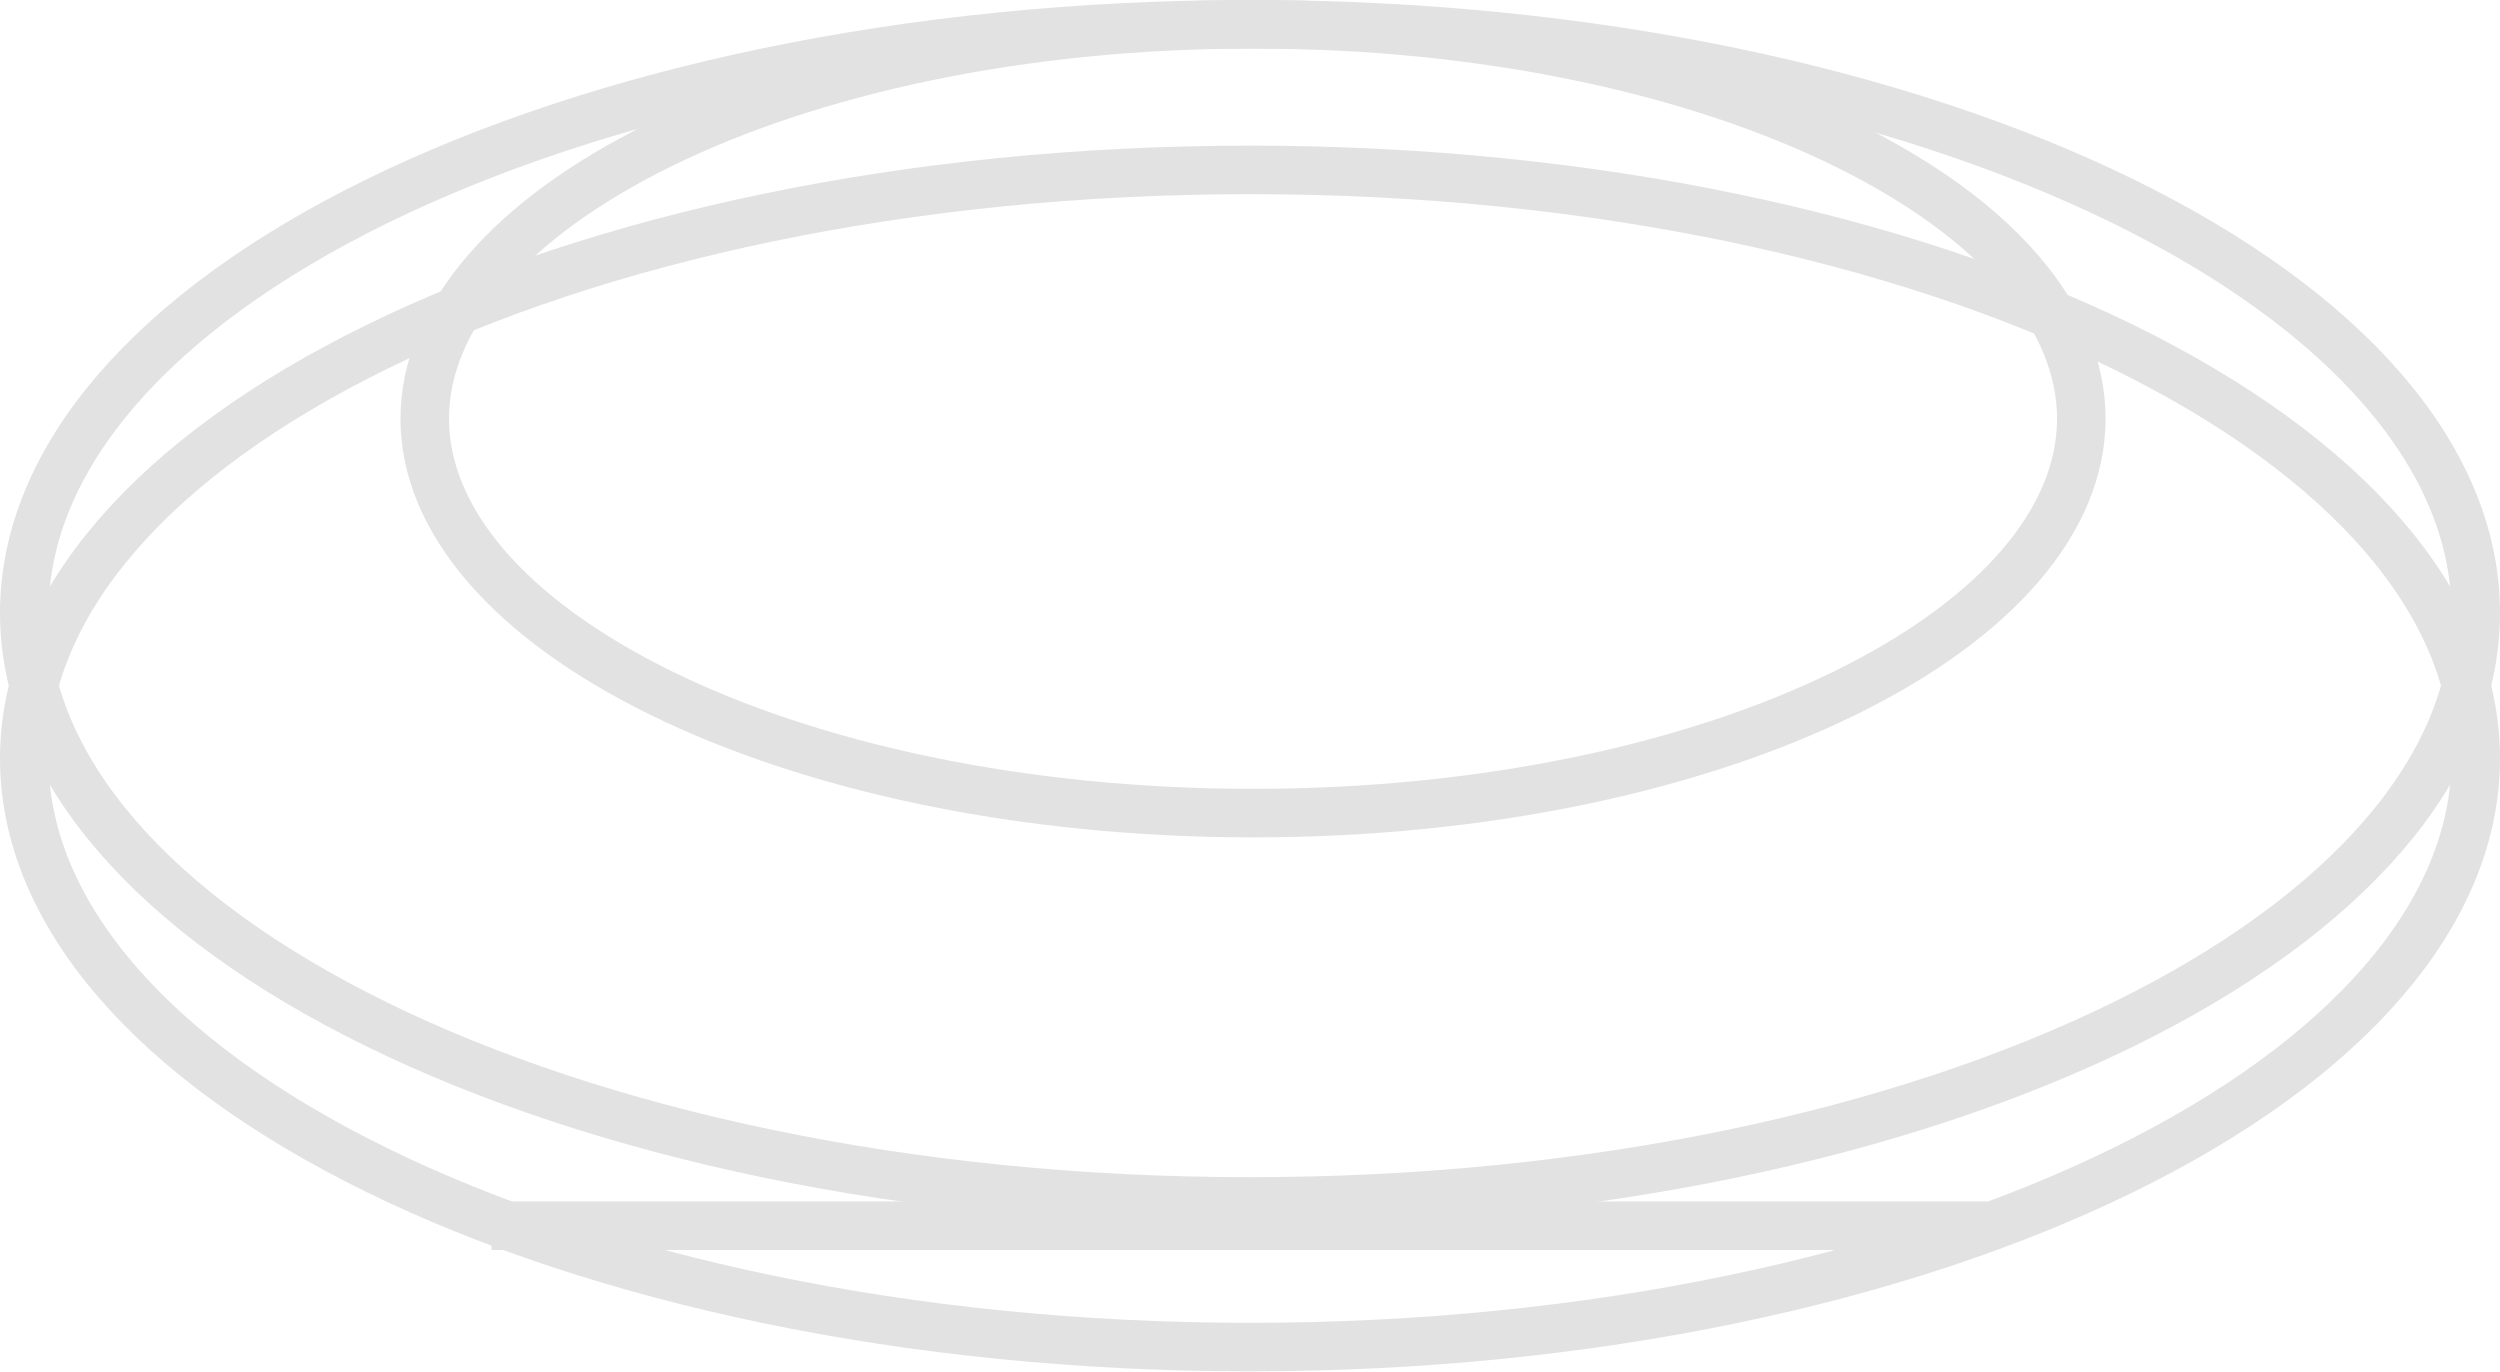
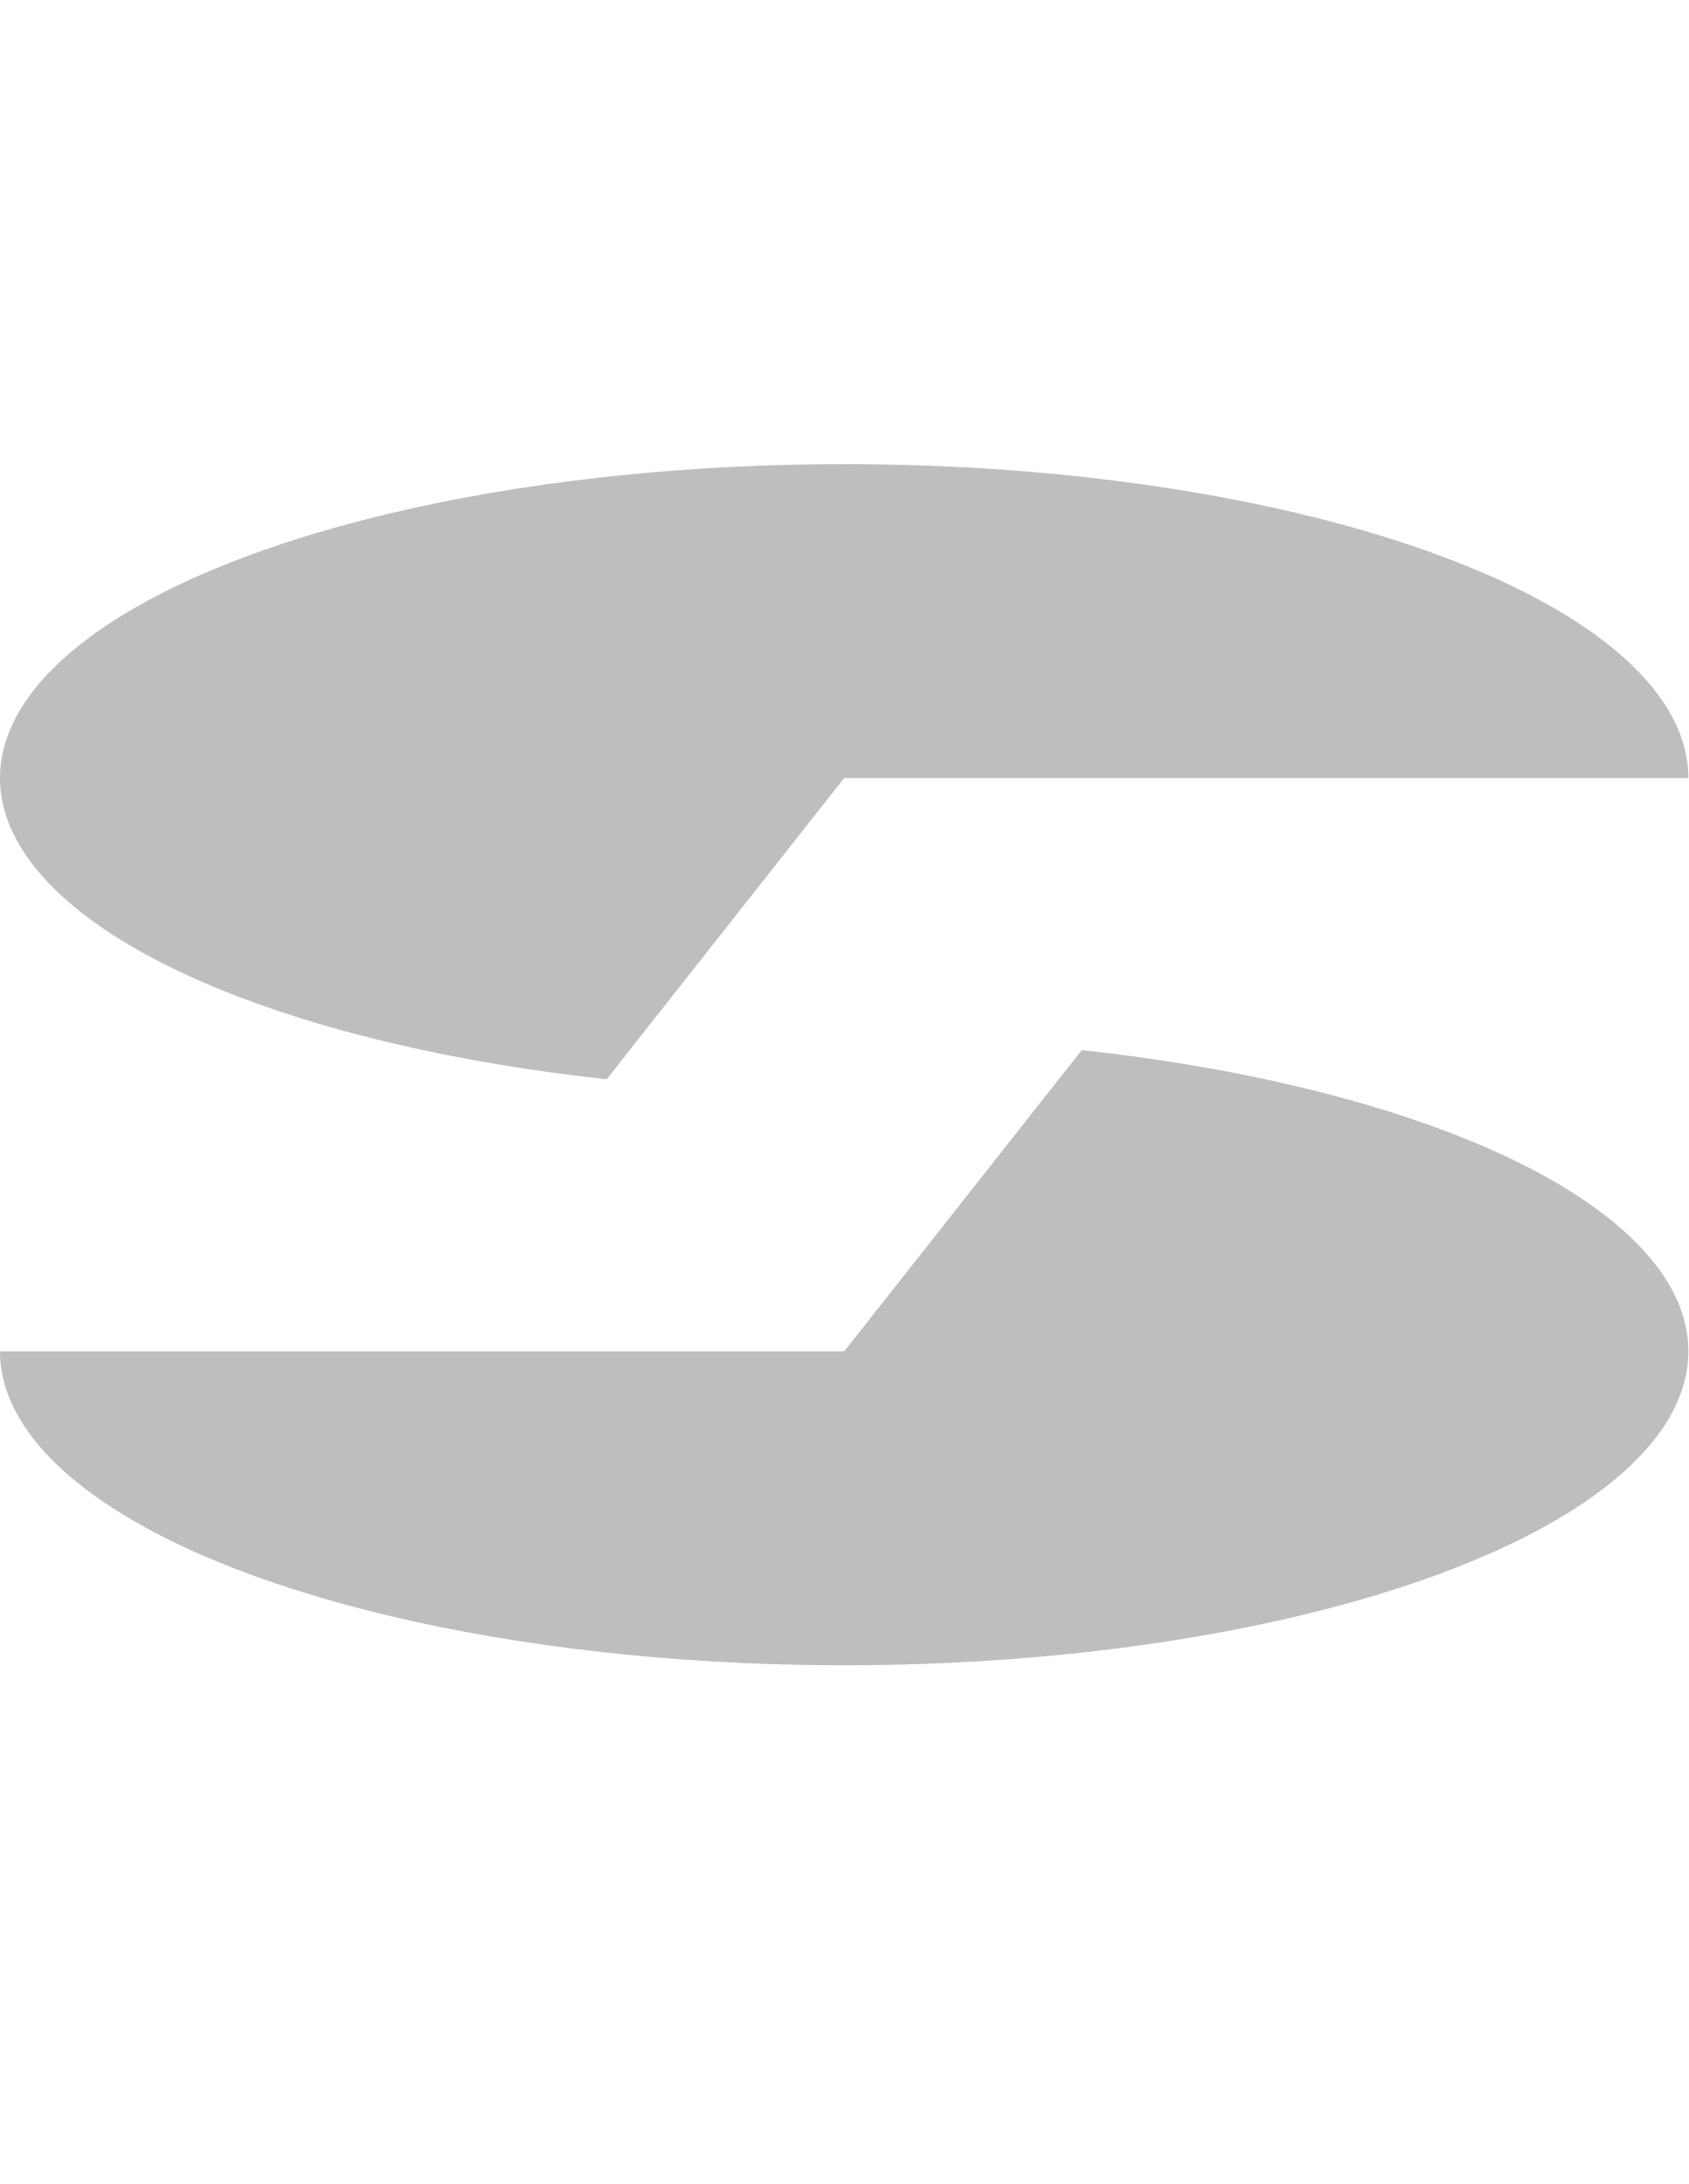
- <svg xmlns="http://www.w3.org/2000/svg" width="412" height="226" viewBox="0 0 412 226" fill="none">
-   <path d="M408 125C408 150.518 386.786 174.743 349.903 192.826C313.282 210.781 262.41 222 206 222C149.59 222 98.718 210.781 62.097 192.826C25.214 174.743 4 150.518 4 125C4 99.482 25.214 75.257 62.097 57.174C98.718 39.219 149.59 28 206 28C262.41 28 313.282 39.219 349.903 57.174C386.786 75.257 408 99.482 408 125Z" stroke="#E2E2E2" stroke-width="8" />
-   <path d="M408 101C408 126.518 386.786 150.743 349.903 168.826C313.282 186.781 262.41 198 206 198C149.59 198 98.718 186.781 62.097 168.826C25.214 150.743 4 126.518 4 101C4 75.482 25.214 51.257 62.097 33.174C98.718 15.219 149.59 4 206 4C262.41 4 313.282 15.219 349.903 33.174C386.786 51.257 408 75.482 408 101Z" stroke="#E2E2E2" stroke-width="8" />
-   <path d="M343 69C343 85.685 329.113 101.909 304.085 114.2C279.318 126.363 244.822 134 206.5 134C168.178 134 133.682 126.363 108.915 114.2C83.887 101.909 70 85.685 70 69C70 52.315 83.887 36.091 108.915 23.8C133.682 11.637 168.178 4 206.5 4C244.822 4 279.318 11.637 304.085 23.8C329.113 36.091 343 52.315 343 69Z" stroke="#E2E2E2" stroke-width="8" />
-   <path d="M327.5 202L81 202" stroke="#E2E2E2" stroke-width="8" />
+ <svg xmlns="http://www.w3.org/2000/svg" width="371" height="480" viewBox="0 0 371 480" fill="rgb(190,190,190)">
+   <path d="M0 297C-3.01065e-06 309.81 9.587 322.367 27.686 333.265C45.786 344.162 71.684 352.971 102.48 358.704C133.277 364.437 167.756 366.868 202.056 365.725C236.356 364.581 269.124 359.909 296.69 352.231C324.255 344.552 345.531 334.172 358.133 322.25C370.735 310.329 374.167 297.338 368.045 284.733C361.922 272.127 346.486 260.404 323.466 250.877C300.446 241.349 270.751 234.394 237.705 230.789L185.5 297L0 297Z" fill="rgb(190,190,190)" />
+   <path d="M371 171C371 158.19 361.413 145.633 343.314 134.735C325.214 123.838 299.316 115.029 268.52 109.296C237.723 103.563 203.244 101.132 168.944 102.275C134.644 103.419 101.876 108.091 74.31 115.769C46.745 123.447 25.469 133.828 12.867 145.75C0.265 157.671 -3.167 170.662 2.955 183.267C9.078 195.873 24.514 207.596 47.534 217.123C70.554 226.651 100.249 233.606 133.295 237.211L185.5 171L371 171Z" fill="rgb(190,190,190)" />
</svg>
